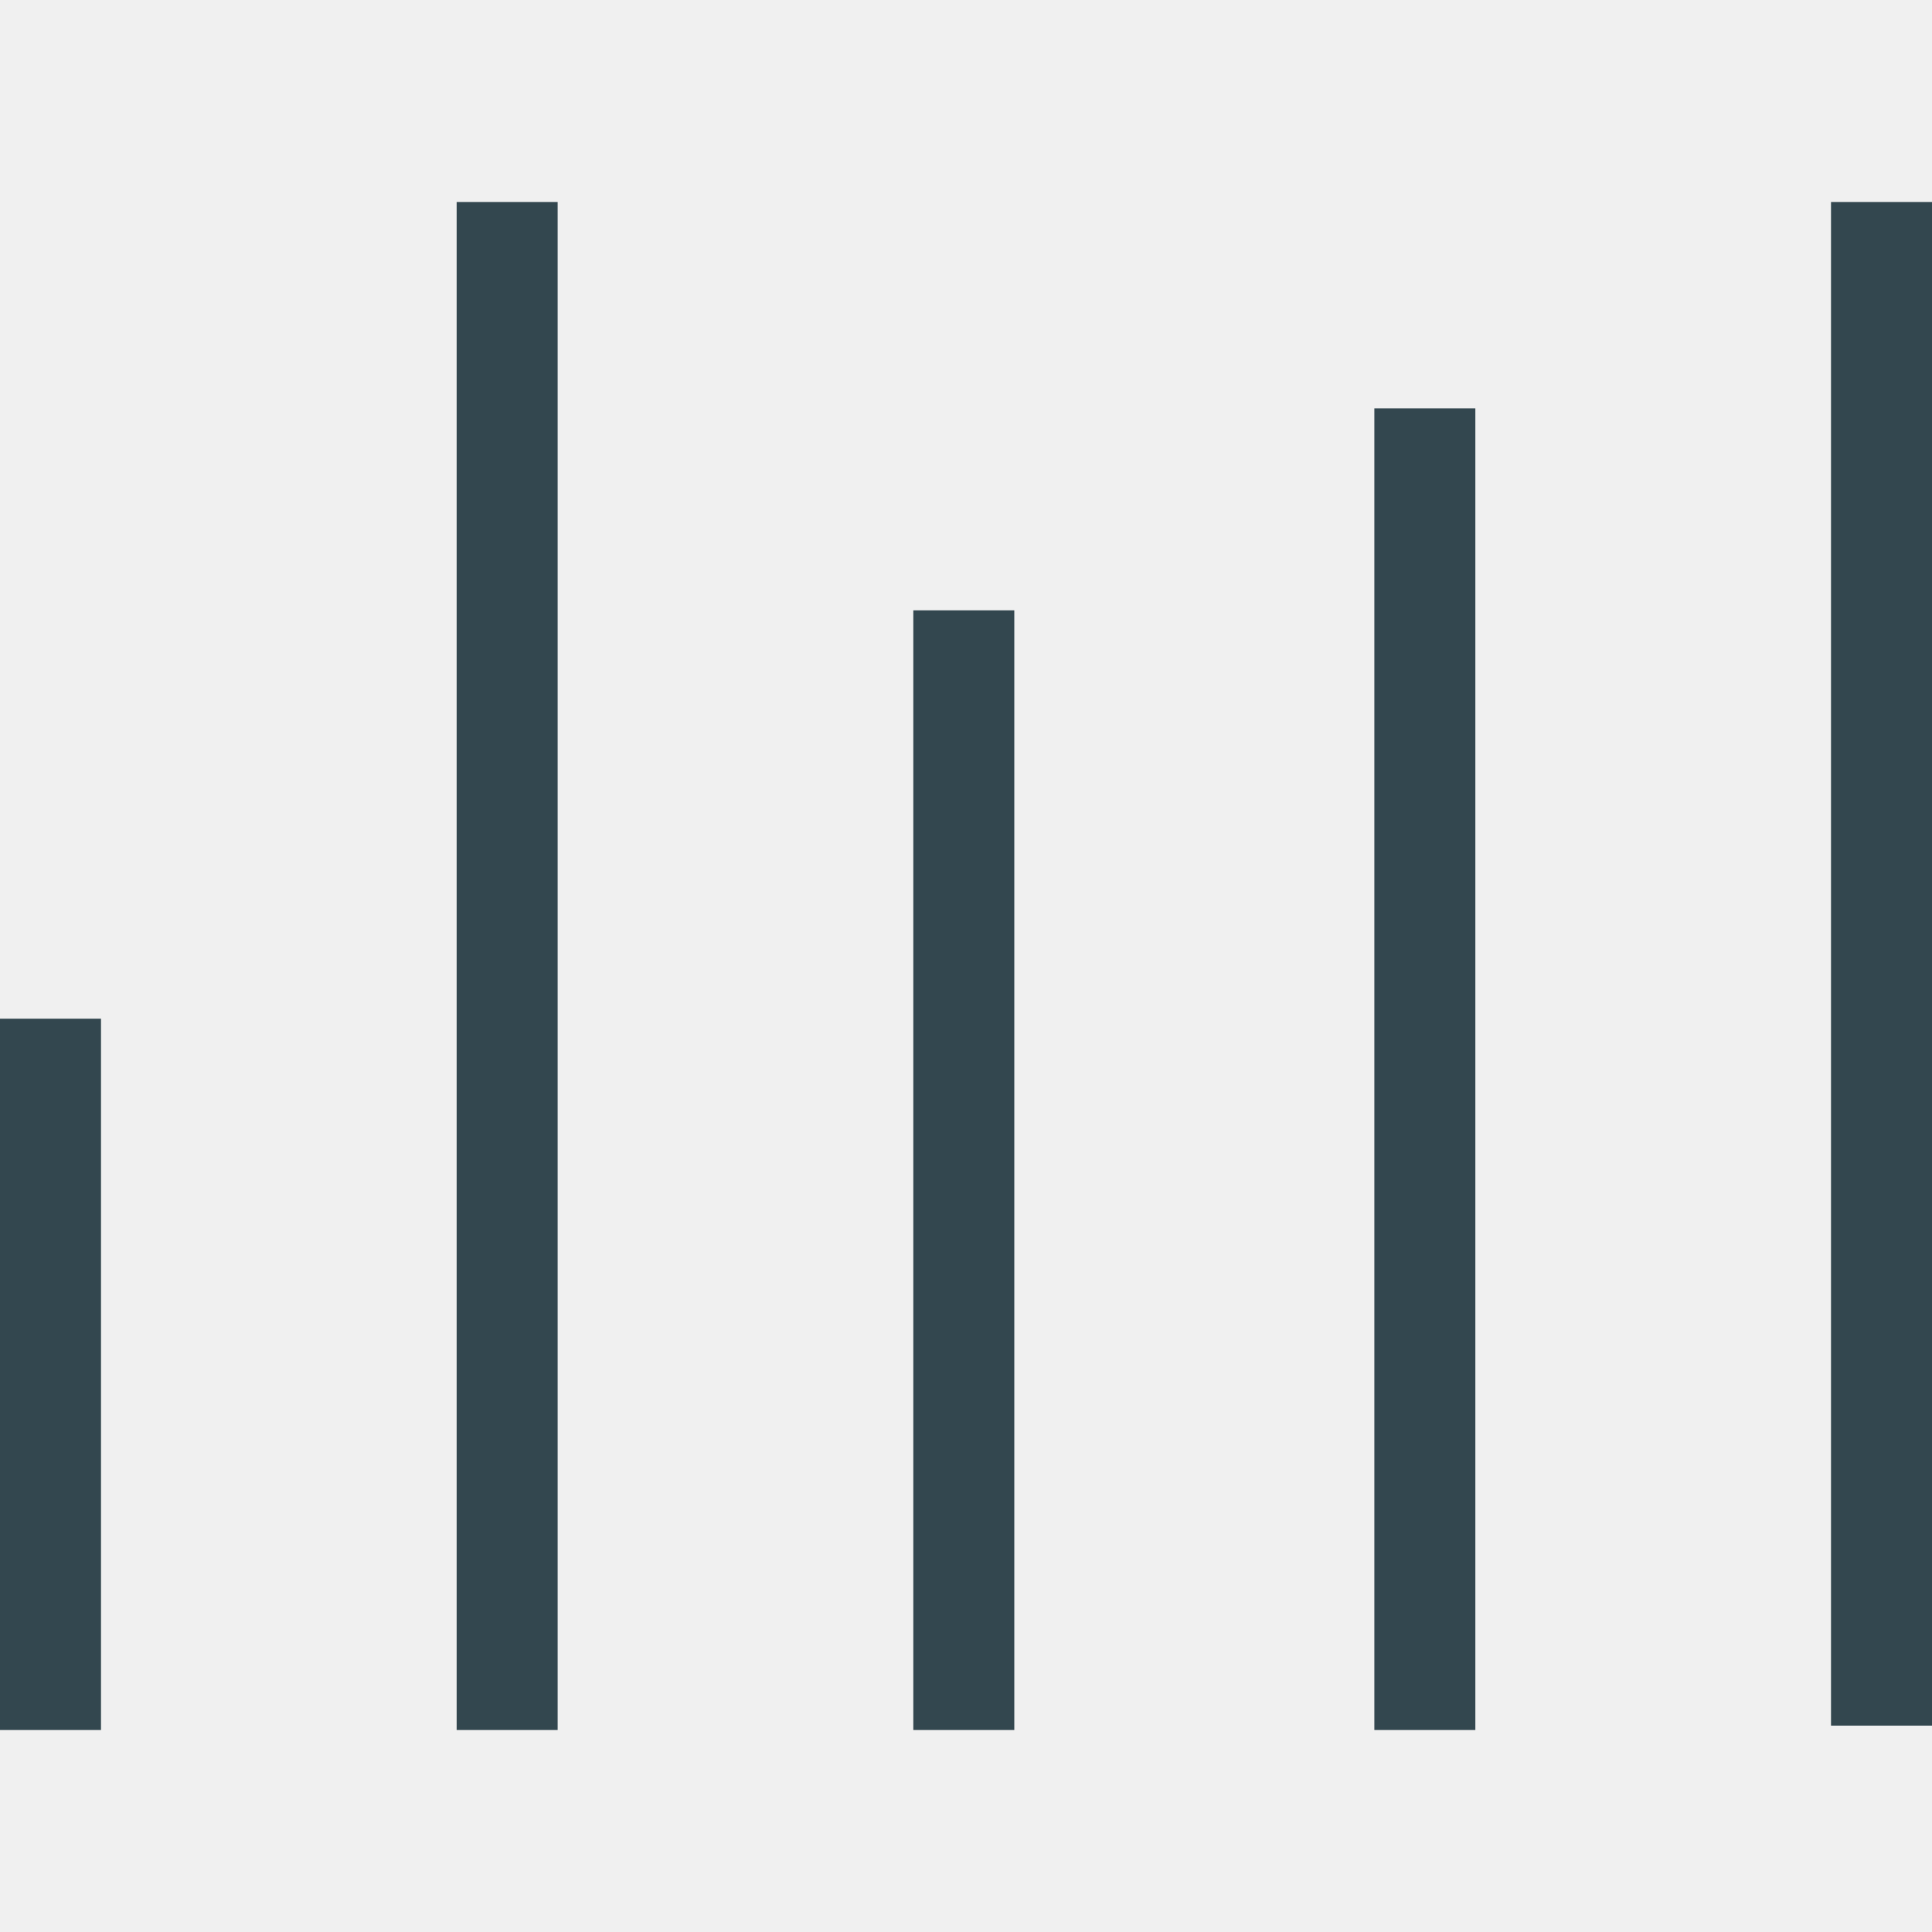
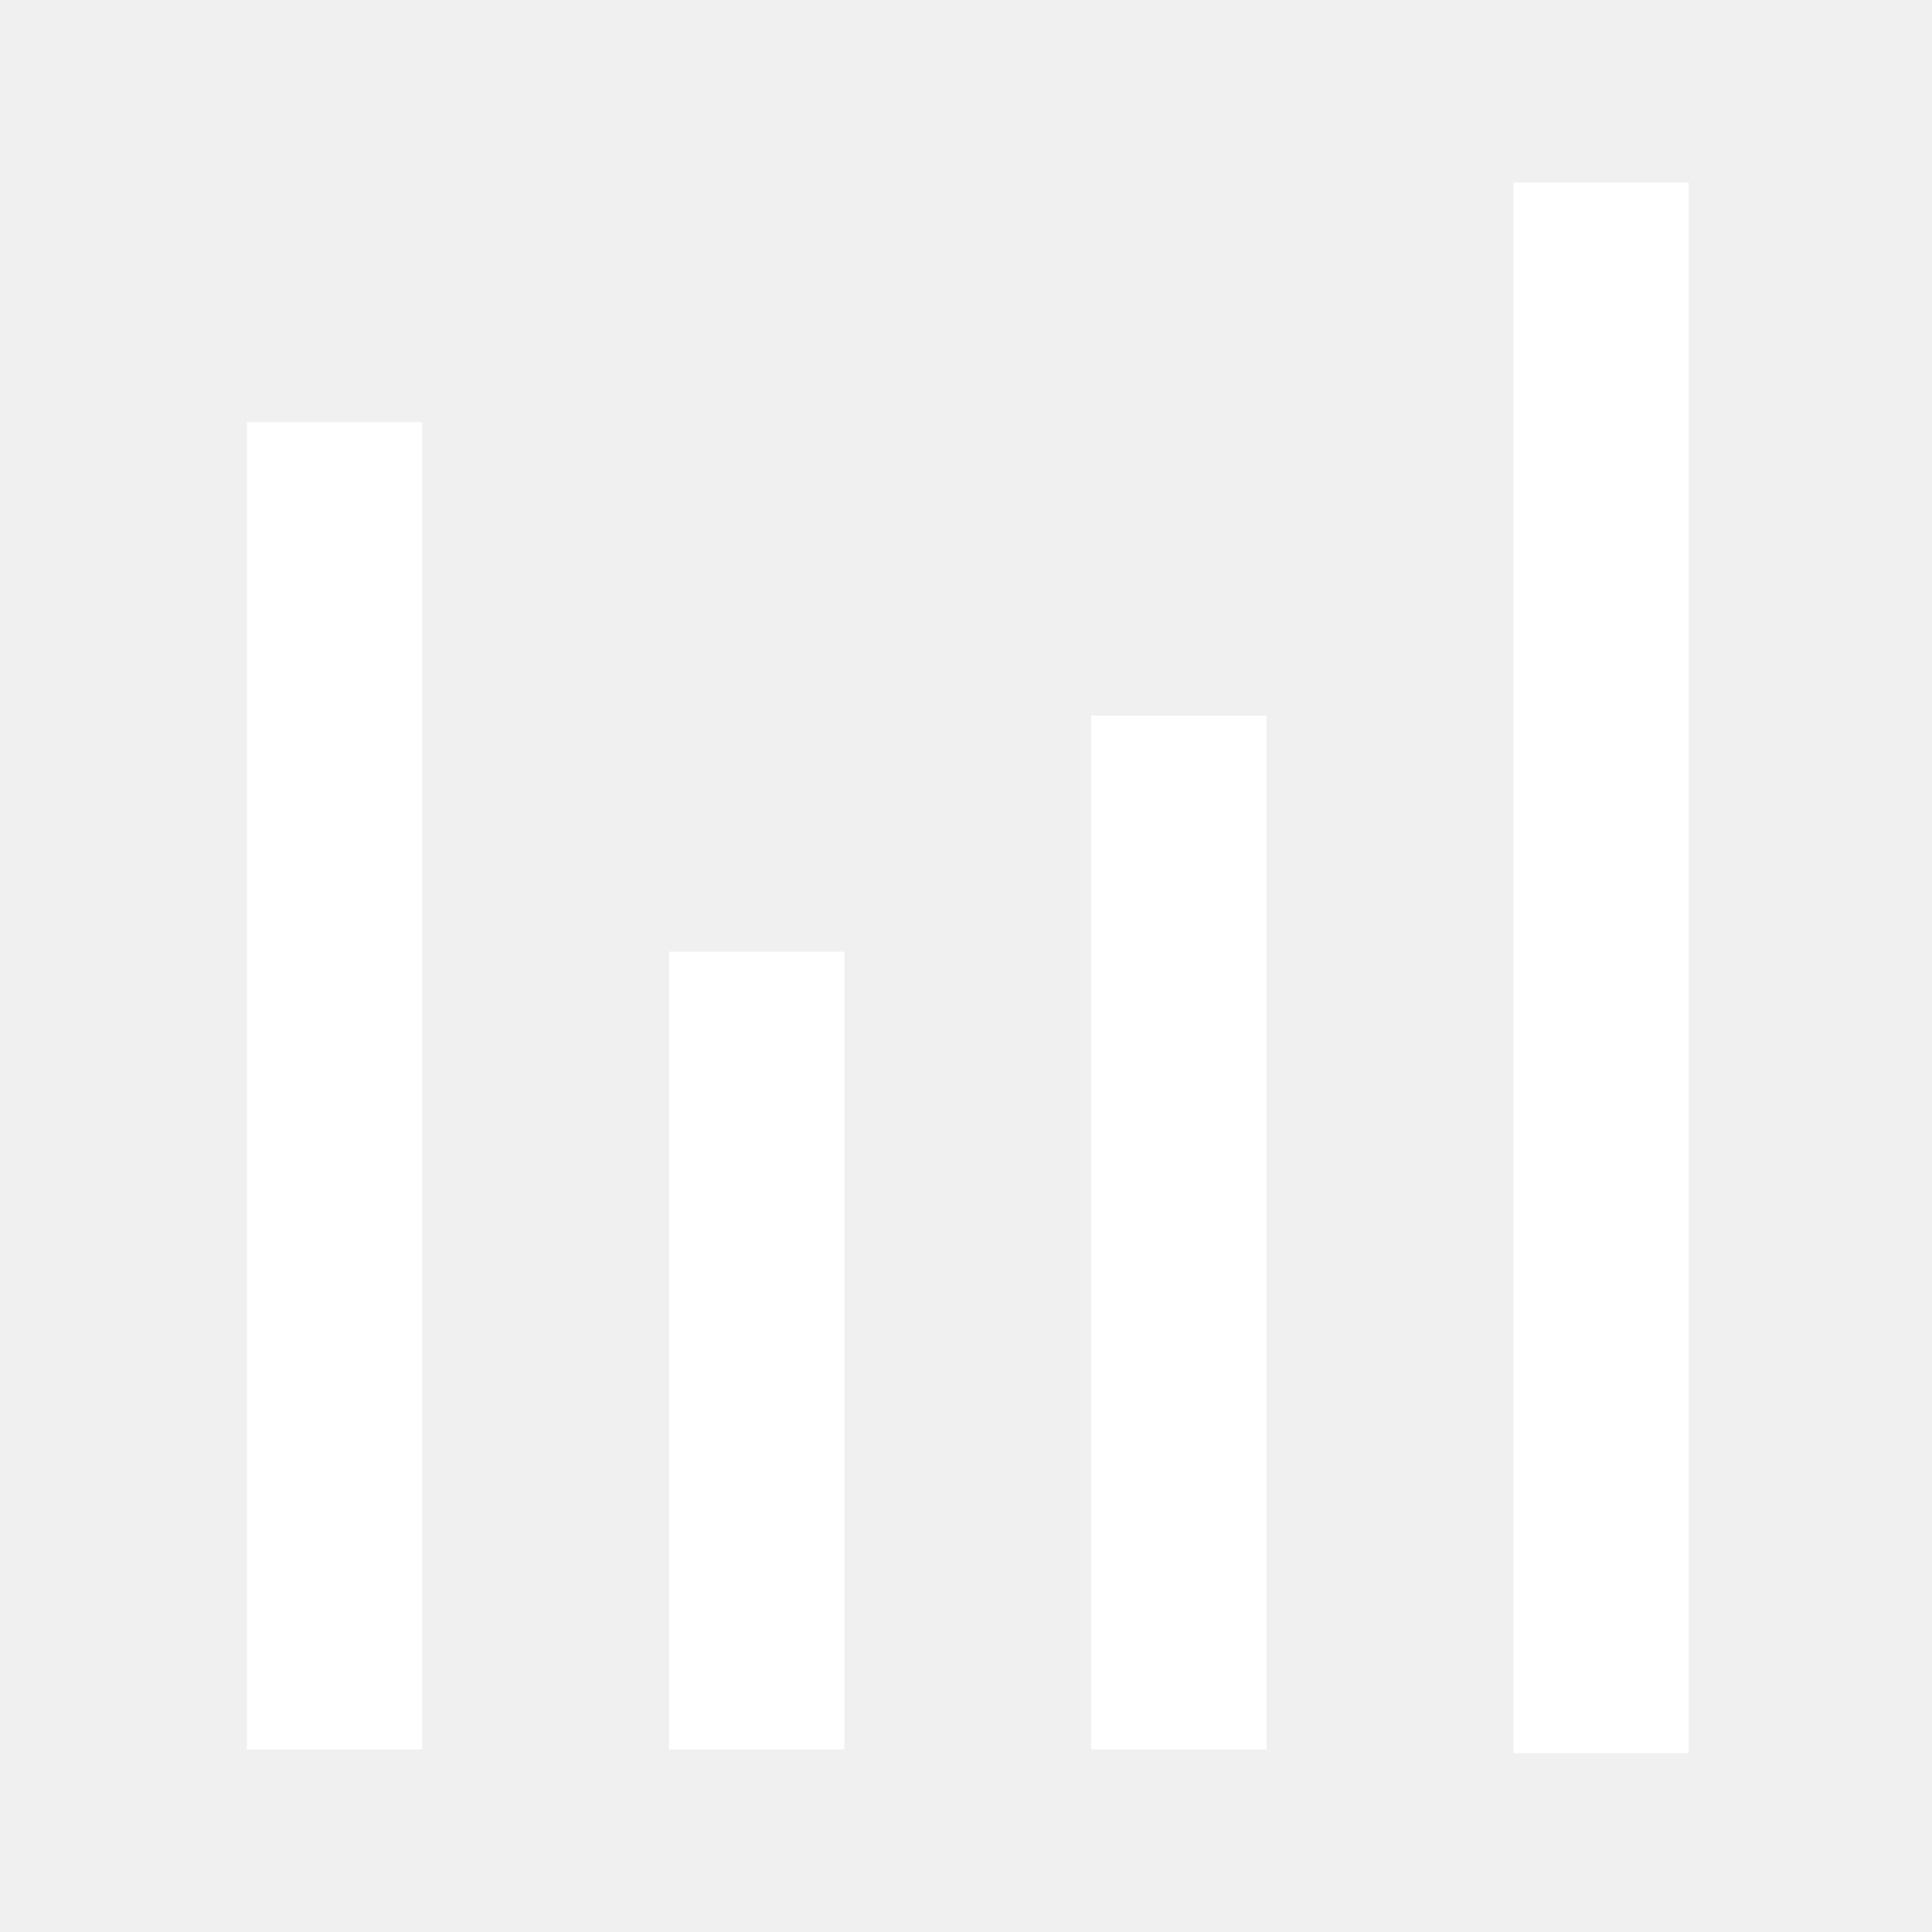
- <svg xmlns="http://www.w3.org/2000/svg" version="1.1" id="Слой_1" x="0px" y="0px" viewBox="0 0 44 44" style="enable-background:new 0 0 44 44;" xml:space="preserve">
+ <svg xmlns="http://www.w3.org/2000/svg" version="1.1" id="Слой_1" x="0px" y="0px" viewBox="0 0 54 54" style="enable-background:new 0 0 54 54;" xml:space="preserve">
  <style type="text/css">
- 	.st0{fill:#33474F;}
+ 	.st0{fill-rule:evenodd;clip-rule:evenodd;fill:#fff;}
+ 	.st1{fill:none;}
</style>
  <g>
    <g>
-       <path class="st0" d="M0,39.4h2.3V23.2H0V39.4z M10.4,39.4h2.3V4.6h-2.3V39.4z M20.8,39.4h2.3V13.9h-2.3V39.4z M31.3,39.4h2.3V9.3    h-2.3V39.4z M41.7,4.6v34.7H44V4.6H41.7z" />
+       <g>
+         <rect x="18.7" y="26.6" class="st0" width="4.9" height="22.3" />
+         <rect x="42.3" y="5.1" class="st0" width="4.9" height="43.9" />
+         <rect x="30.5" y="20" class="st0" width="4.9" height="28.9" />
+         <rect x="6.9" y="11.8" class="st0" width="4.9" height="37.1" />
+       </g>
    </g>
+     <path class="st1" d="M0,0h54v54H0V0z" />
  </g>
</svg>
